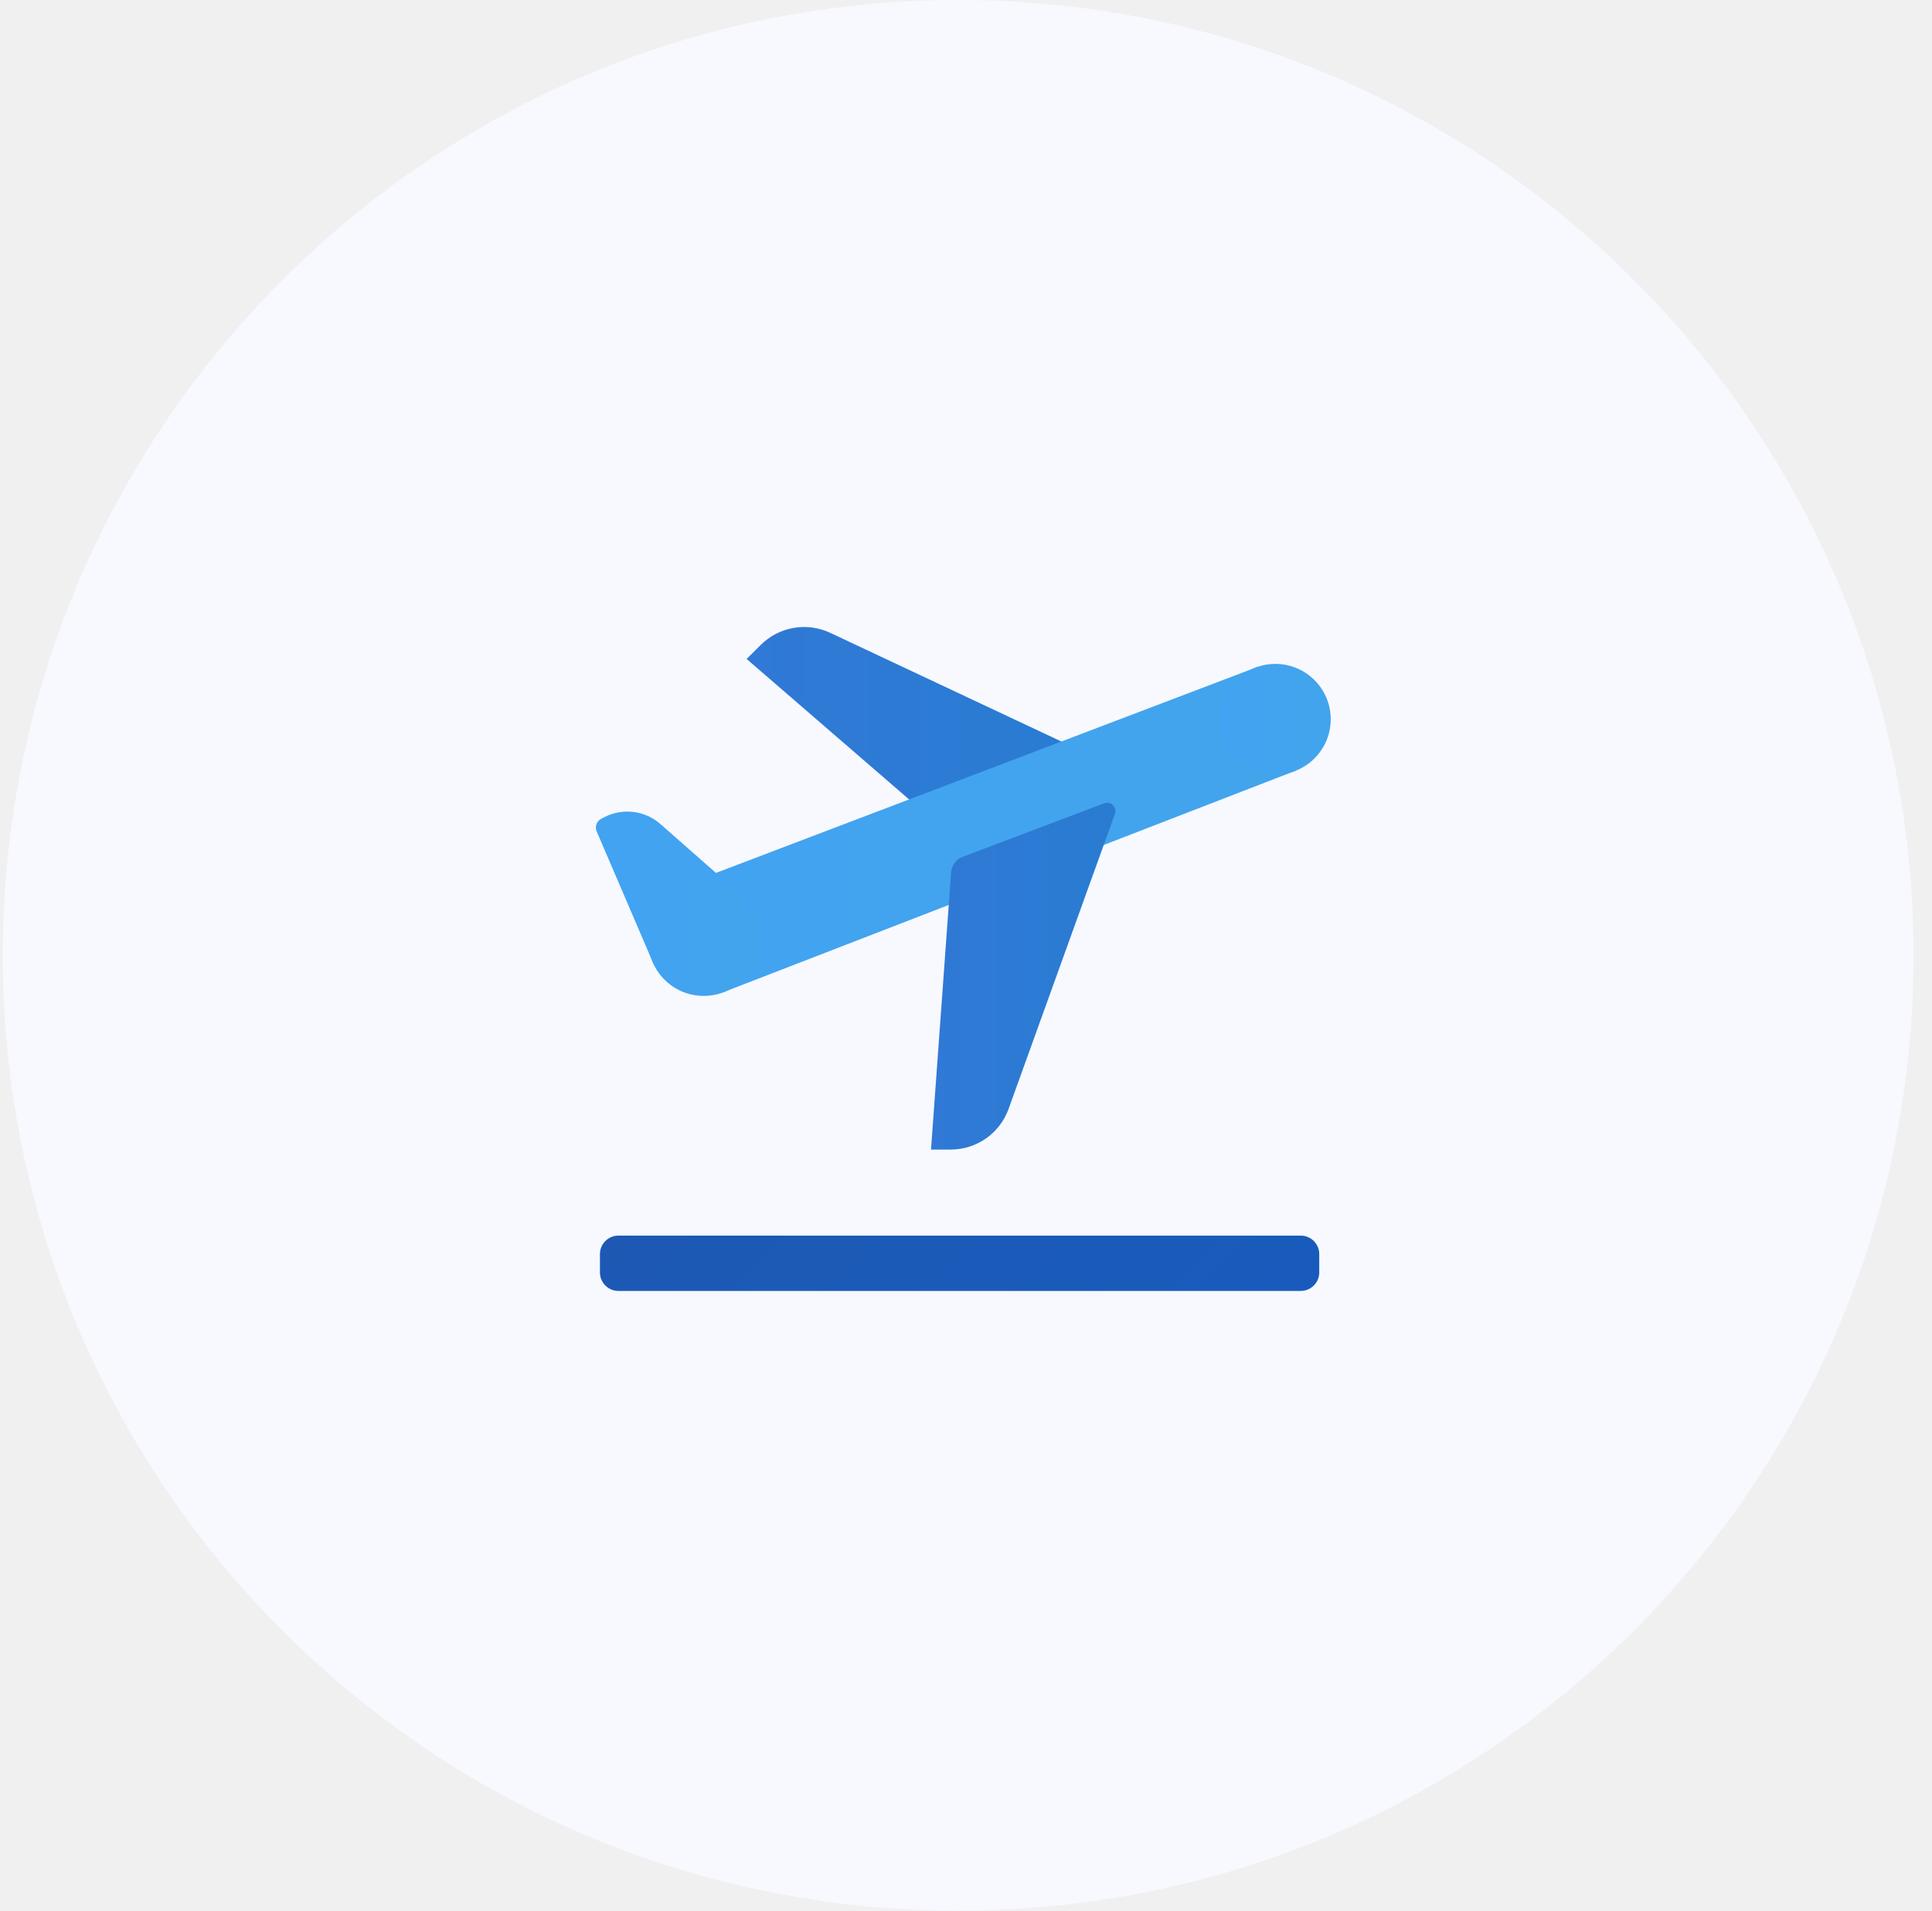
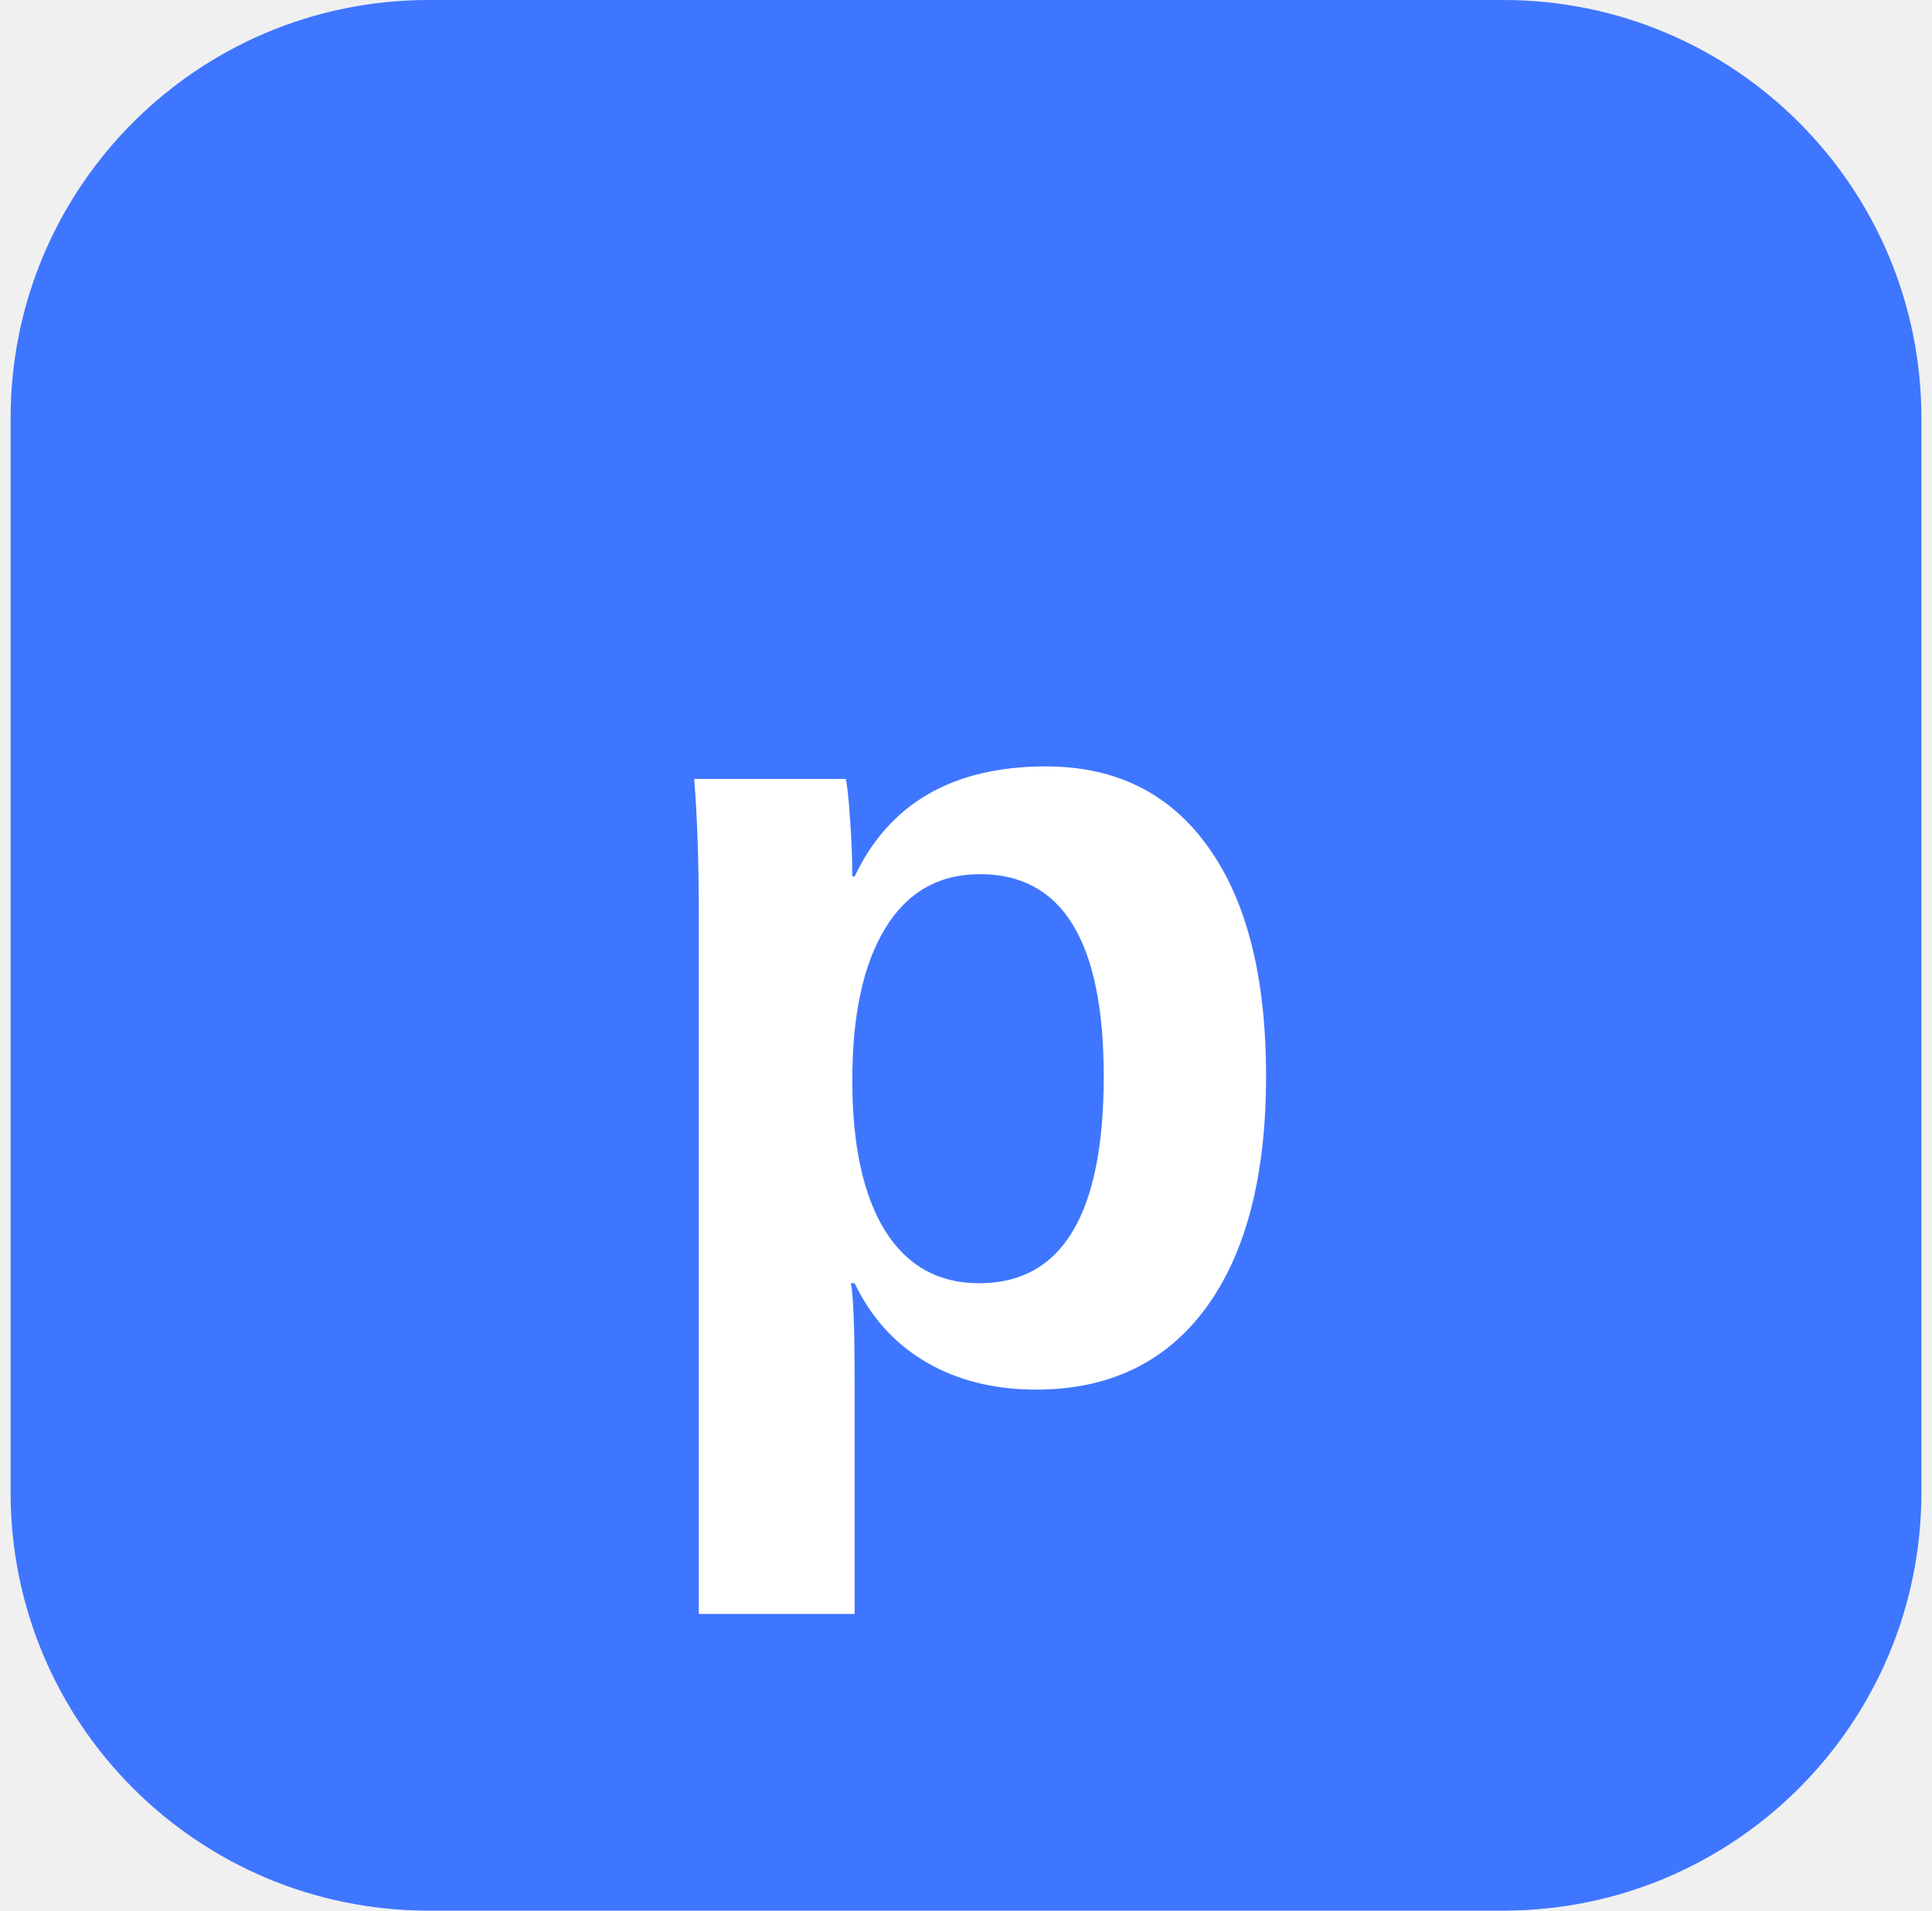
- <svg xmlns="http://www.w3.org/2000/svg" width="91" height="90" viewBox="0 0 91 90" fill="none">
-   <g clip-path="url(#clip0_8747_25960)">
-     <circle cx="45.131" cy="45" r="45" fill="#F7F9FF" />
-     <path d="M61.269 60.809H29.127C28.649 60.809 28.258 60.418 28.258 59.941V59.072C28.258 58.594 28.649 58.203 29.127 58.203H61.269C61.747 58.203 62.138 58.594 62.138 59.072V59.941C62.138 60.418 61.747 60.809 61.269 60.809Z" fill="url(#paint0_linear_8747_25960)" />
-     <path d="M51.341 35.562L39.106 29.81C38.001 29.291 36.689 29.52 35.826 30.384L35.168 31.041L43.387 38.148L51.341 35.562Z" fill="url(#paint1_linear_8747_25960)" />
-     <path d="M61.07 36.287L59.261 31.402L33.722 41.118L31.109 38.818C30.389 38.184 29.356 38.049 28.497 38.477L28.324 38.563C28.103 38.674 28.007 38.937 28.104 39.163L30.782 45.406L33.993 46.767L61.07 36.287Z" fill="url(#paint2_linear_8747_25960)" />
-     <path d="M60.073 36.486C61.512 36.486 62.679 35.319 62.679 33.88C62.679 32.44 61.512 31.273 60.073 31.273C58.634 31.273 57.467 32.44 57.467 33.88C57.467 35.319 58.634 36.486 60.073 36.486Z" fill="url(#paint3_linear_8747_25960)" />
-     <path d="M33.143 46.912C34.583 46.912 35.749 45.745 35.749 44.305C35.749 42.866 34.583 41.699 33.143 41.699C31.704 41.699 30.537 42.866 30.537 44.305C30.537 45.745 31.704 46.912 33.143 46.912Z" fill="url(#paint4_linear_8747_25960)" />
-     <path d="M45.332 40.366C45.03 40.48 44.823 40.759 44.799 41.08L43.852 54.15H44.781C46.002 54.15 47.092 53.384 47.505 52.236L52.515 38.338C52.629 38.023 52.321 37.72 52.008 37.839L45.332 40.366Z" fill="url(#paint5_linear_8747_25960)" />
-   </g>
-   <defs>
-     <linearGradient id="paint0_linear_8747_25960" x1="35.927" y1="50.234" x2="53.659" y2="67.968" gradientUnits="userSpaceOnUse">
-       <stop stop-color="#1D59B3" />
-       <stop offset="1" stop-color="#195BBC" />
-     </linearGradient>
-     <linearGradient id="paint1_linear_8747_25960" x1="35.168" y1="33.841" x2="51.341" y2="33.841" gradientUnits="userSpaceOnUse">
-       <stop stop-color="#3079D6" />
-       <stop offset="1" stop-color="#297CD2" />
-     </linearGradient>
-     <linearGradient id="paint2_linear_8747_25960" x1="28.066" y1="39.085" x2="61.07" y2="39.085" gradientUnits="userSpaceOnUse">
-       <stop stop-color="#42A3F2" />
-       <stop offset="1" stop-color="#42A4EB" />
-     </linearGradient>
-     <linearGradient id="paint3_linear_8747_25960" x1="57.467" y1="33.88" x2="62.679" y2="33.88" gradientUnits="userSpaceOnUse">
-       <stop stop-color="#42A3F2" />
-       <stop offset="1" stop-color="#42A4EB" />
-     </linearGradient>
-     <linearGradient id="paint4_linear_8747_25960" x1="30.537" y1="44.305" x2="35.749" y2="44.305" gradientUnits="userSpaceOnUse">
-       <stop stop-color="#42A3F2" />
-       <stop offset="1" stop-color="#42A4EB" />
-     </linearGradient>
-     <linearGradient id="paint5_linear_8747_25960" x1="43.852" y1="45.981" x2="52.54" y2="45.981" gradientUnits="userSpaceOnUse">
-       <stop stop-color="#3079D6" />
-       <stop offset="1" stop-color="#297CD2" />
-     </linearGradient>
-     <clipPath id="clip0_8747_25960">
-       <rect width="90" height="90" fill="white" transform="translate(0.130859)" />
-     </clipPath>
-   </defs>
+ <svg xmlns="http://www.w3.org/2000/svg" width="91" height="90" viewBox="0 0 64 64">
+   <rect width="64" height="64" rx="14" fill="#3f76ff" />
+   <text x="32" y="33" text-anchor="middle" dominant-baseline="central" font-family="Arial, Helvetica, sans-serif" font-size="38" font-weight="700" fill="#ffffff">p</text>
</svg>
